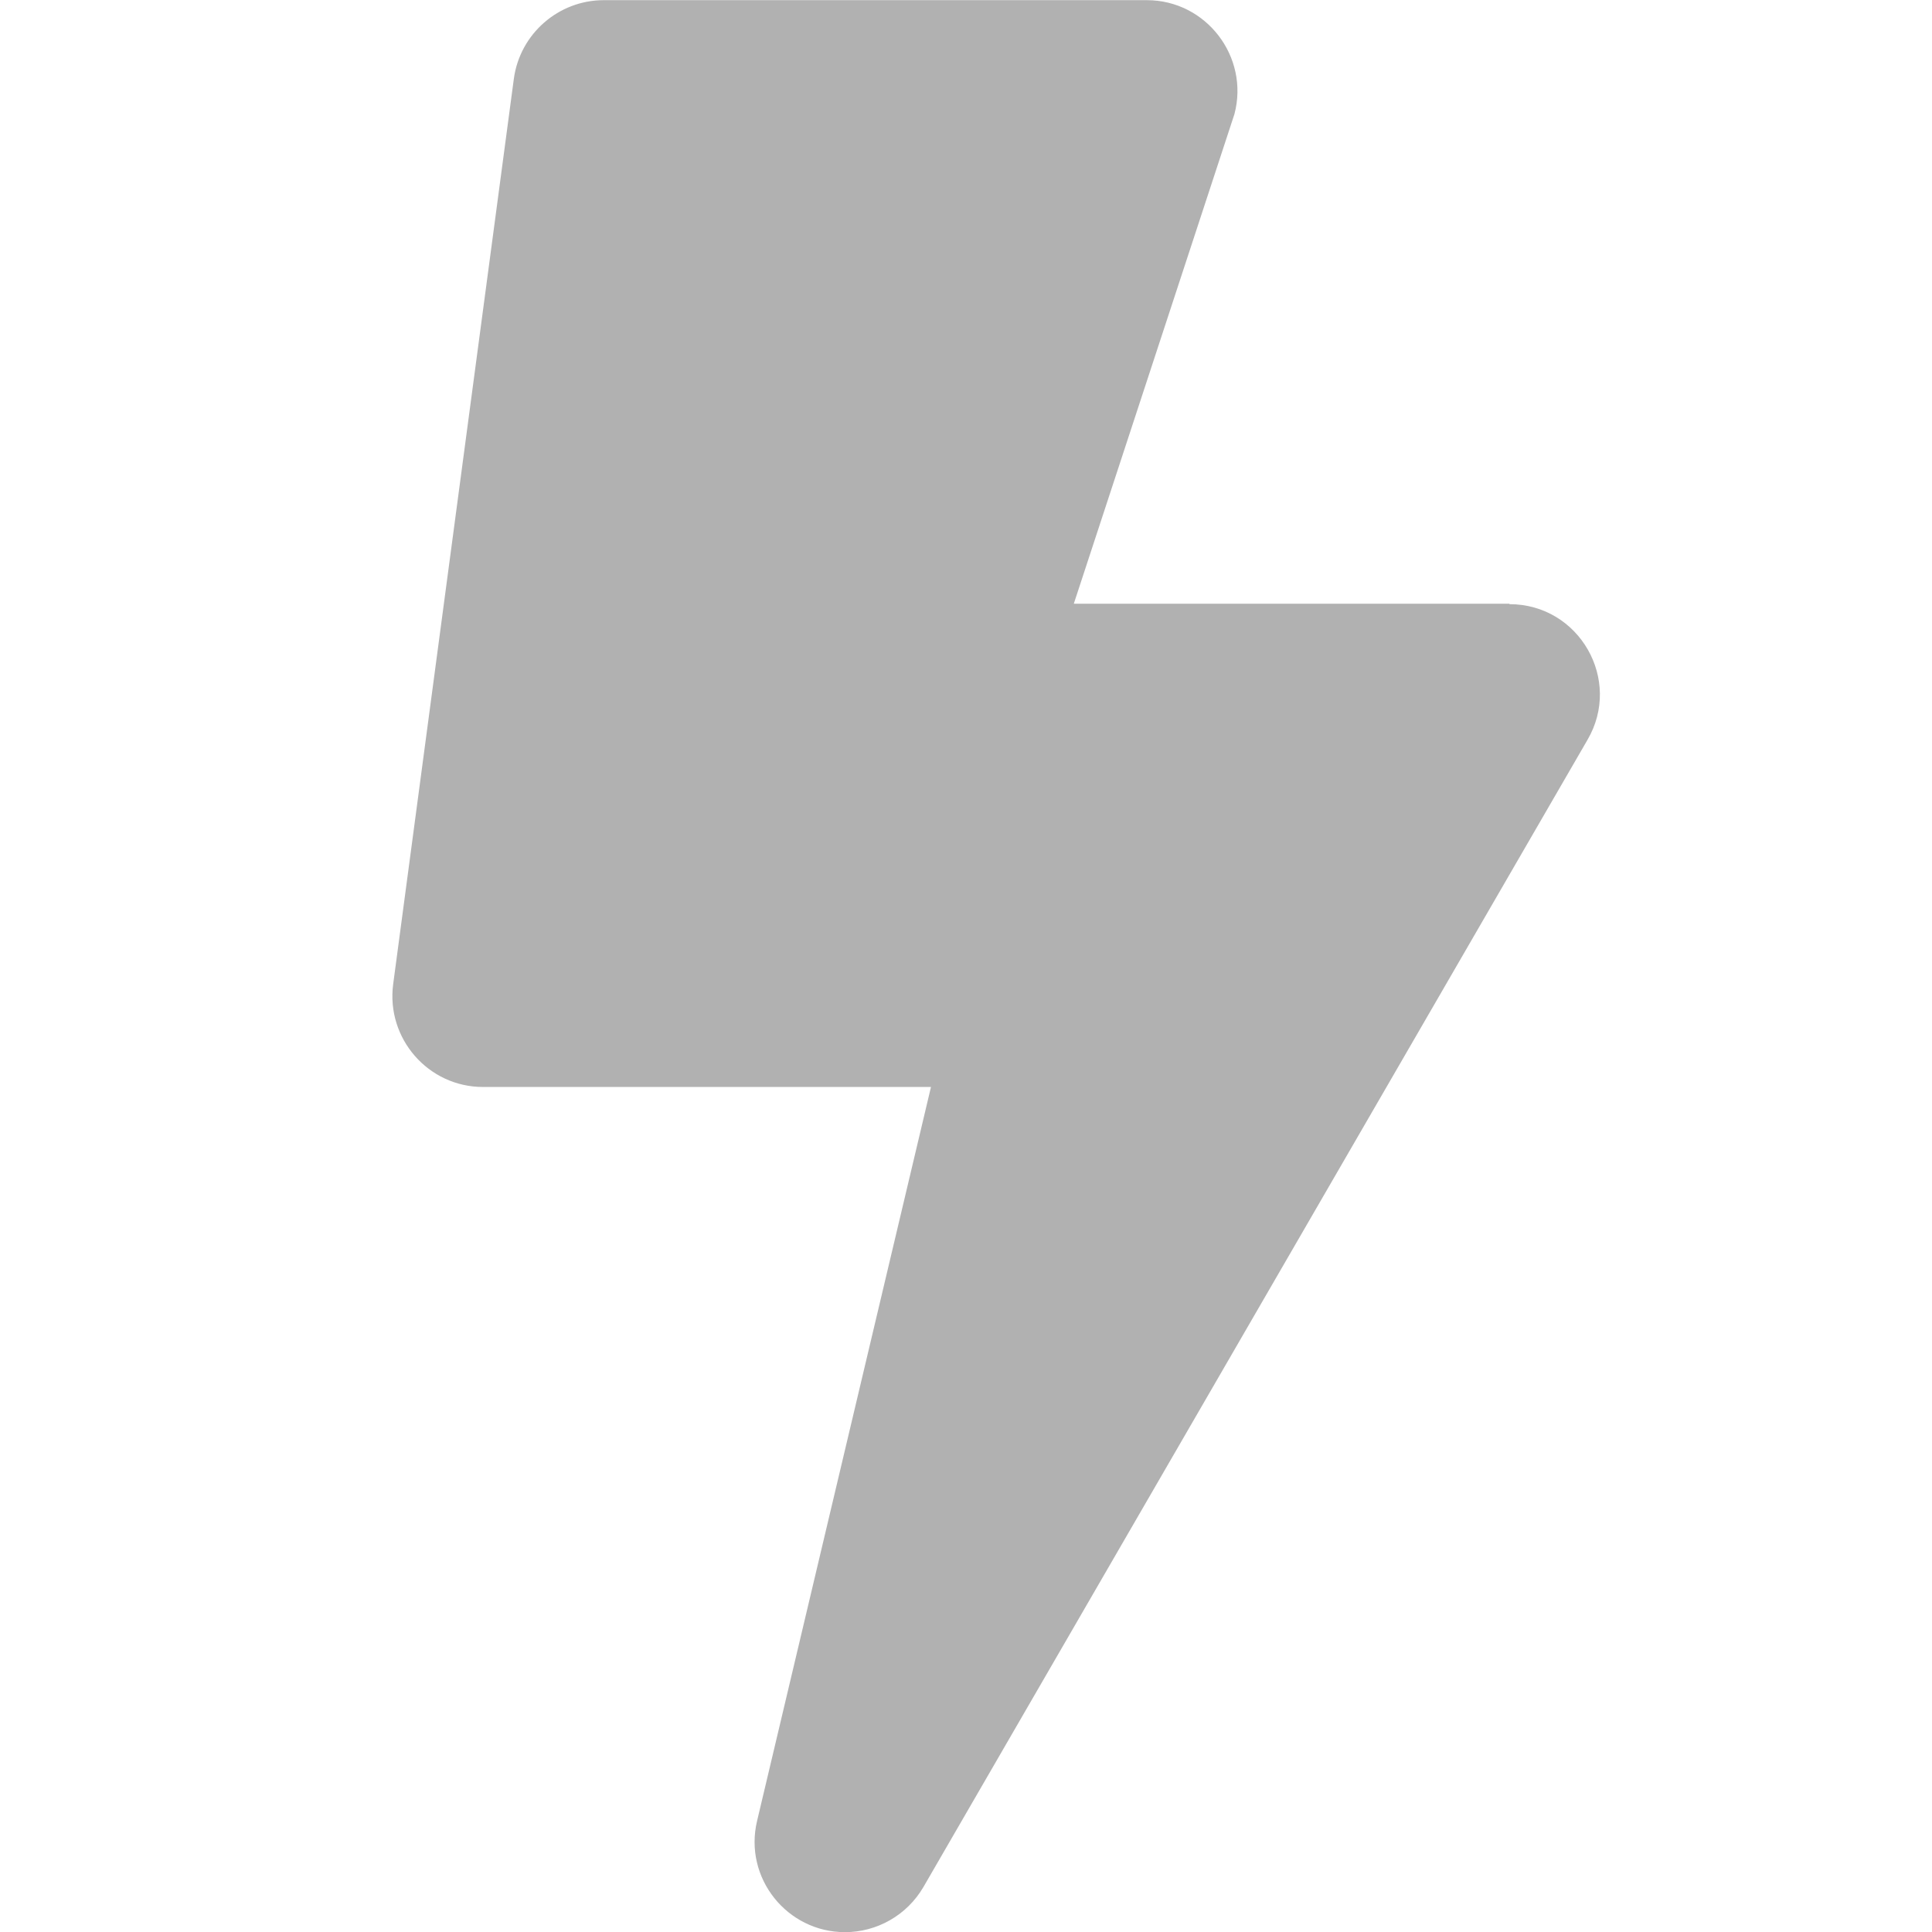
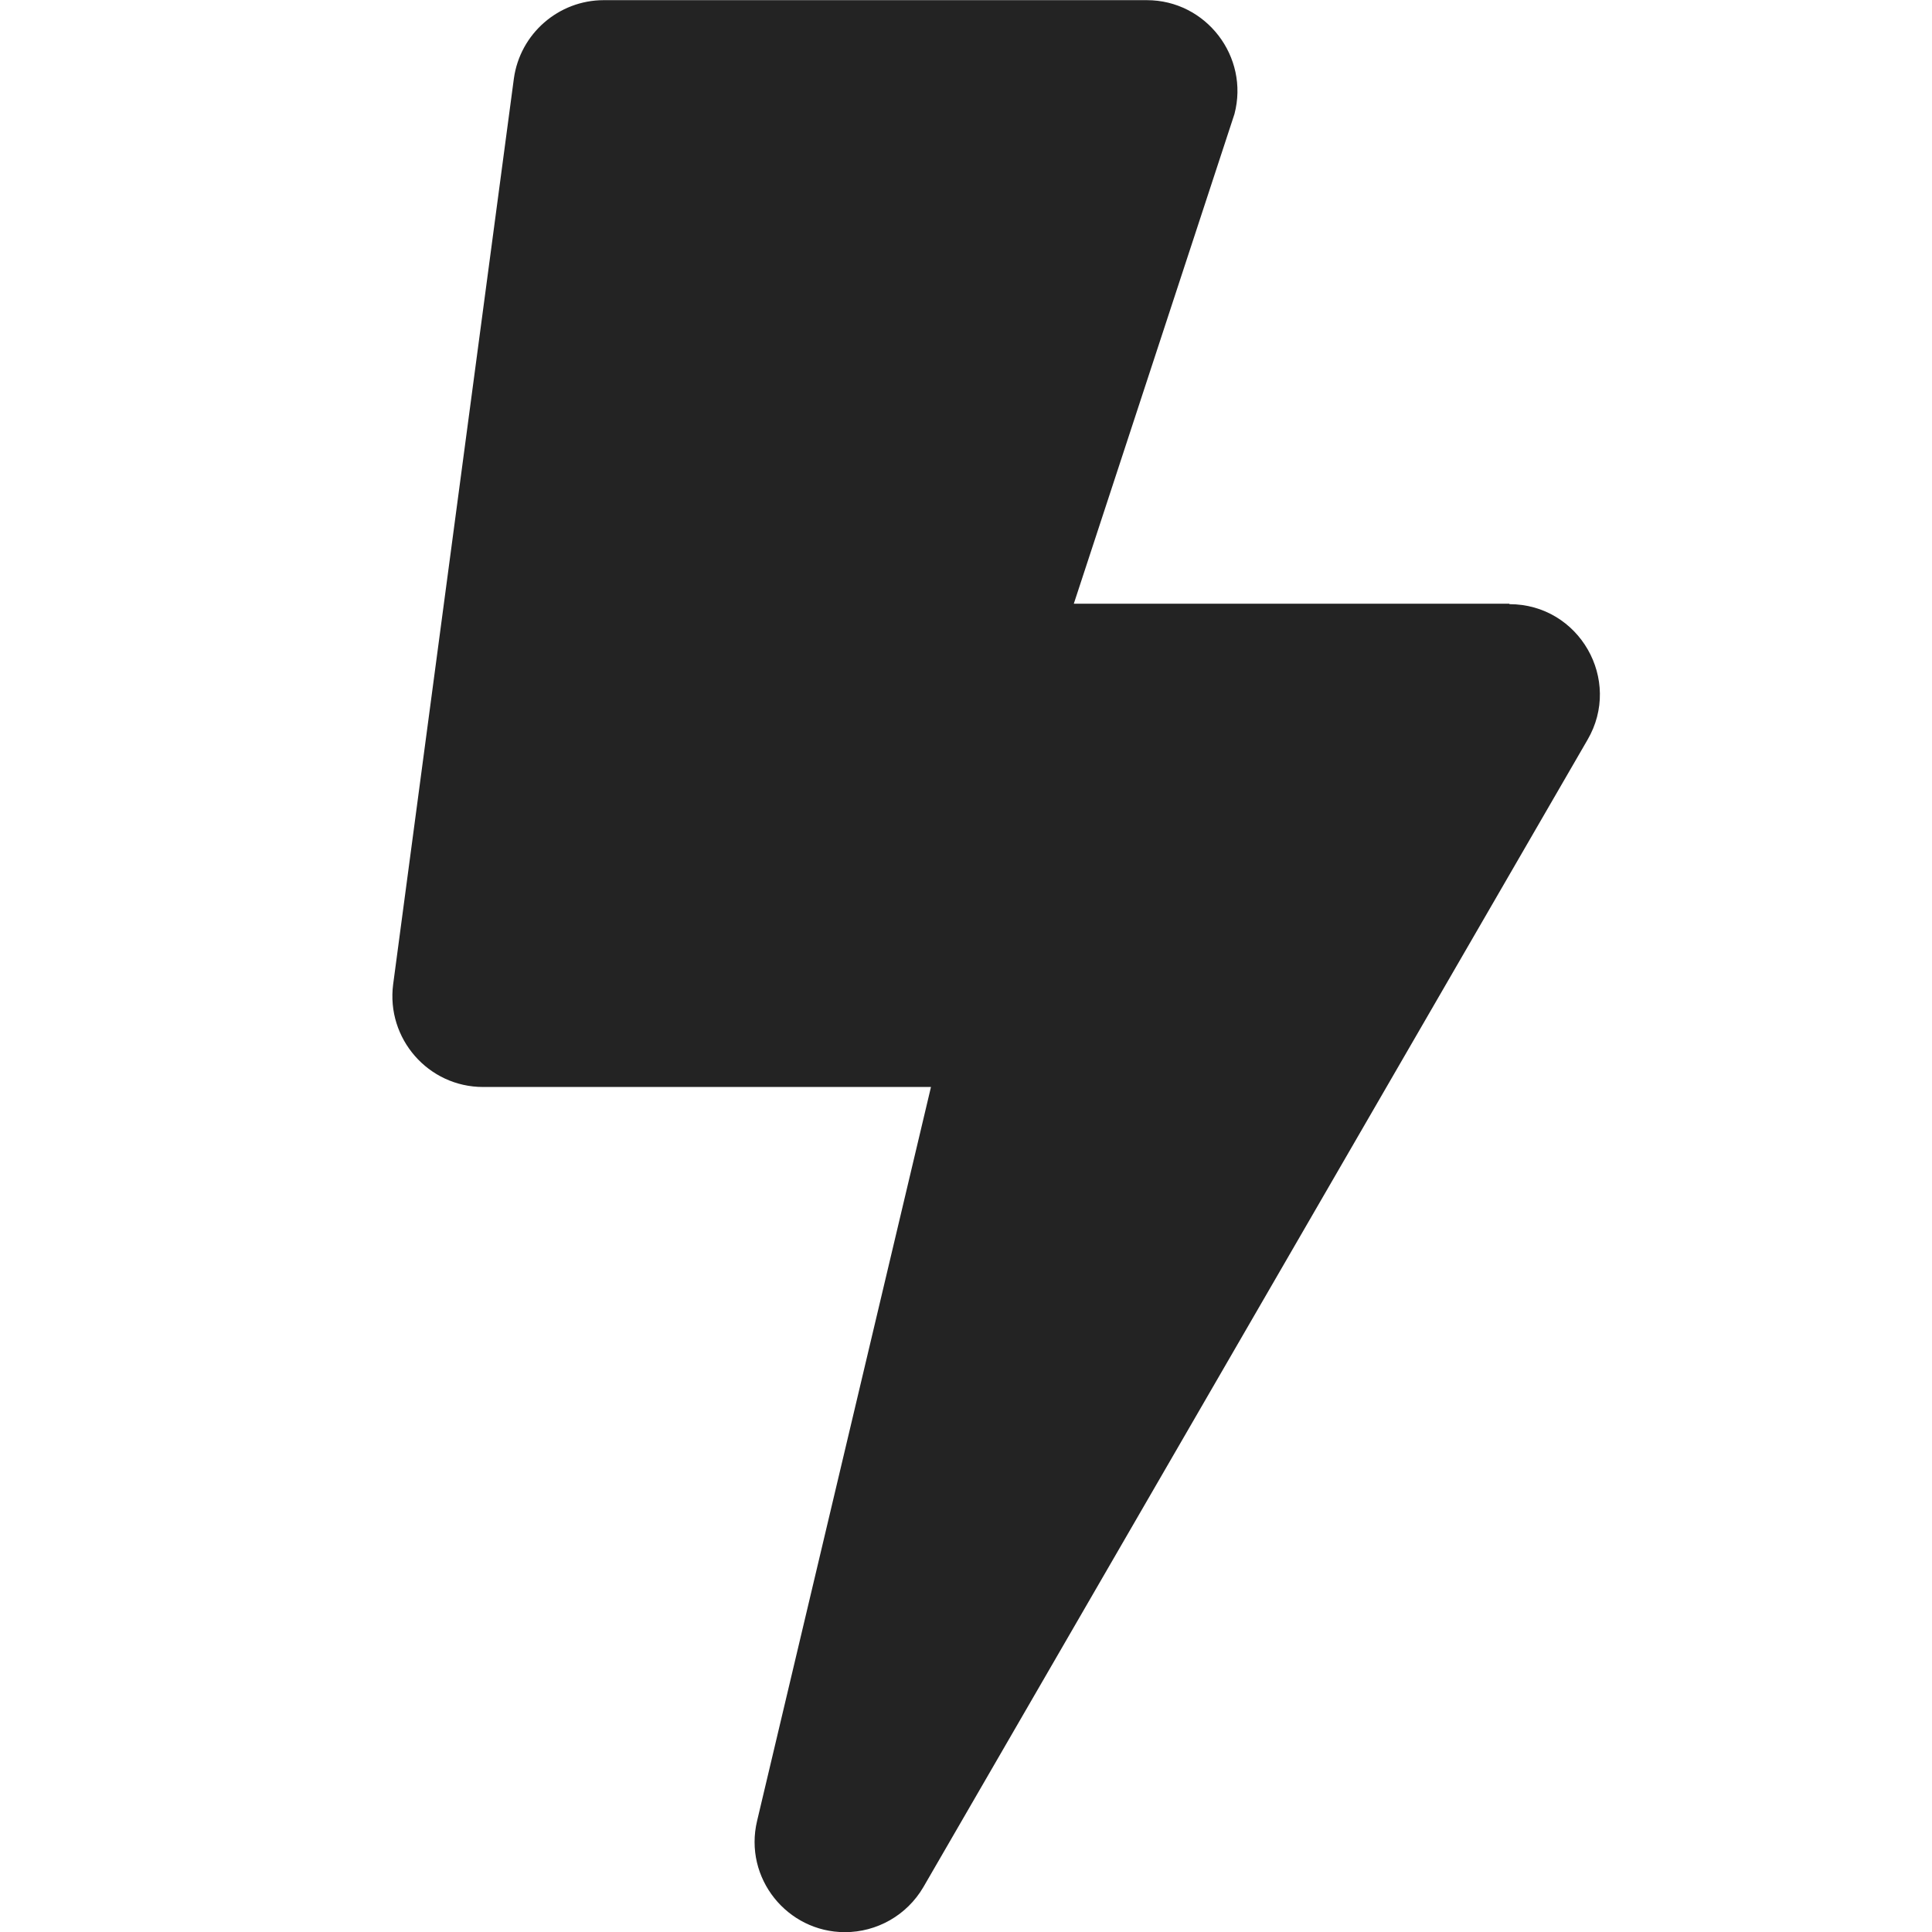
<svg xmlns="http://www.w3.org/2000/svg" width="32" height="32" viewBox="0 0 8.467 8.467" version="1.1" id="svg8">
  <defs id="defs2">
    <linearGradient id="Neutral__dark_">
      <stop style="stop-color:#232323;stop-opacity:1;" offset="0" id="stop832" />
    </linearGradient>
    <linearGradient id="linearGradient828">
      <stop style="stop-color:#232323;stop-opacity:1;" offset="0" id="stop826" />
    </linearGradient>
    <linearGradient id="linearGradient1363">
      <stop style="stop-color:#84b330;stop-opacity:1;" offset="0" id="stop1361" />
    </linearGradient>
    <style id="style1399">.cls-1{fill:#e3e3e3;}</style>
    <style id="style857">.cls-1{fill:#e52120;}.cls-1,.cls-2,.cls-3,.cls-4,.cls-5{stroke:#000;stroke-miterlimit:10;stroke-width:1.2px;}.cls-2{fill:#6dbc88;}.cls-3{fill:#701034;}.cls-4{fill:#51aae0;}.cls-5{fill:none;}</style>
    <style id="style857-2">.cls-1{fill:#e52120;}.cls-1,.cls-2,.cls-3,.cls-4,.cls-5{stroke:#000;stroke-miterlimit:10;stroke-width:1.2px;}.cls-2{fill:#6dbc88;}.cls-3{fill:#701034;}.cls-4{fill:#51aae0;}.cls-5{fill:none;}</style>
    <style id="style1399-7">.cls-1{fill:#e3e3e3;}</style>
    <style id="style1399-2">.cls-1{fill:#e3e3e3;}</style>
    <style id="style1399-8">.cls-1{fill:#e3e3e3;}</style>
    <style id="style1399-9">.cls-1{fill:#e3e3e3;}</style>
  </defs>
  <g id="layer1" transform="translate(0,-288.5333)">
-     <path id="path834" d="M 6.615,291.179 H 4.706 l 0.704,-2.146 c 0.066,-0.251 -0.124,-0.499 -0.384,-0.499 H 2.646 c -0.198,0 -0.367,0.147 -0.394,0.344 l -0.529,3.969 c -0.031,0.238 0.154,0.45 0.394,0.45 H 4.08 l -0.762,3.216 c -0.06,0.251 0.132,0.488 0.385,0.488 0.139,0 0.271,-0.073 0.344,-0.198 l 2.91,-5.027 c 0.154,-0.263 -0.036,-0.595 -0.342,-0.595 z" style="fill:#b1b1b1;fill-opacity:1;stroke-width:0.017" />
+     <path id="path834" d="M 6.615,291.179 H 4.706 l 0.704,-2.146 c 0.066,-0.251 -0.124,-0.499 -0.384,-0.499 H 2.646 c -0.198,0 -0.367,0.147 -0.394,0.344 l -0.529,3.969 c -0.031,0.238 0.154,0.45 0.394,0.45 H 4.08 l -0.762,3.216 c -0.06,0.251 0.132,0.488 0.385,0.488 0.139,0 0.271,-0.073 0.344,-0.198 l 2.91,-5.027 c 0.154,-0.263 -0.036,-0.595 -0.342,-0.595 z" style="fill:#232323;fill-opacity:1;stroke-width:0.017" />
  </g>
  <style id="style815" type="text/css">
	.st0{fill:#00005B;}
	.st1{fill:#9999FF;}
</style>
  <style id="style815-2" type="text/css">
	.st0{fill:#00005B;}
	.st1{fill:#9999FF;}
</style>
</svg>
